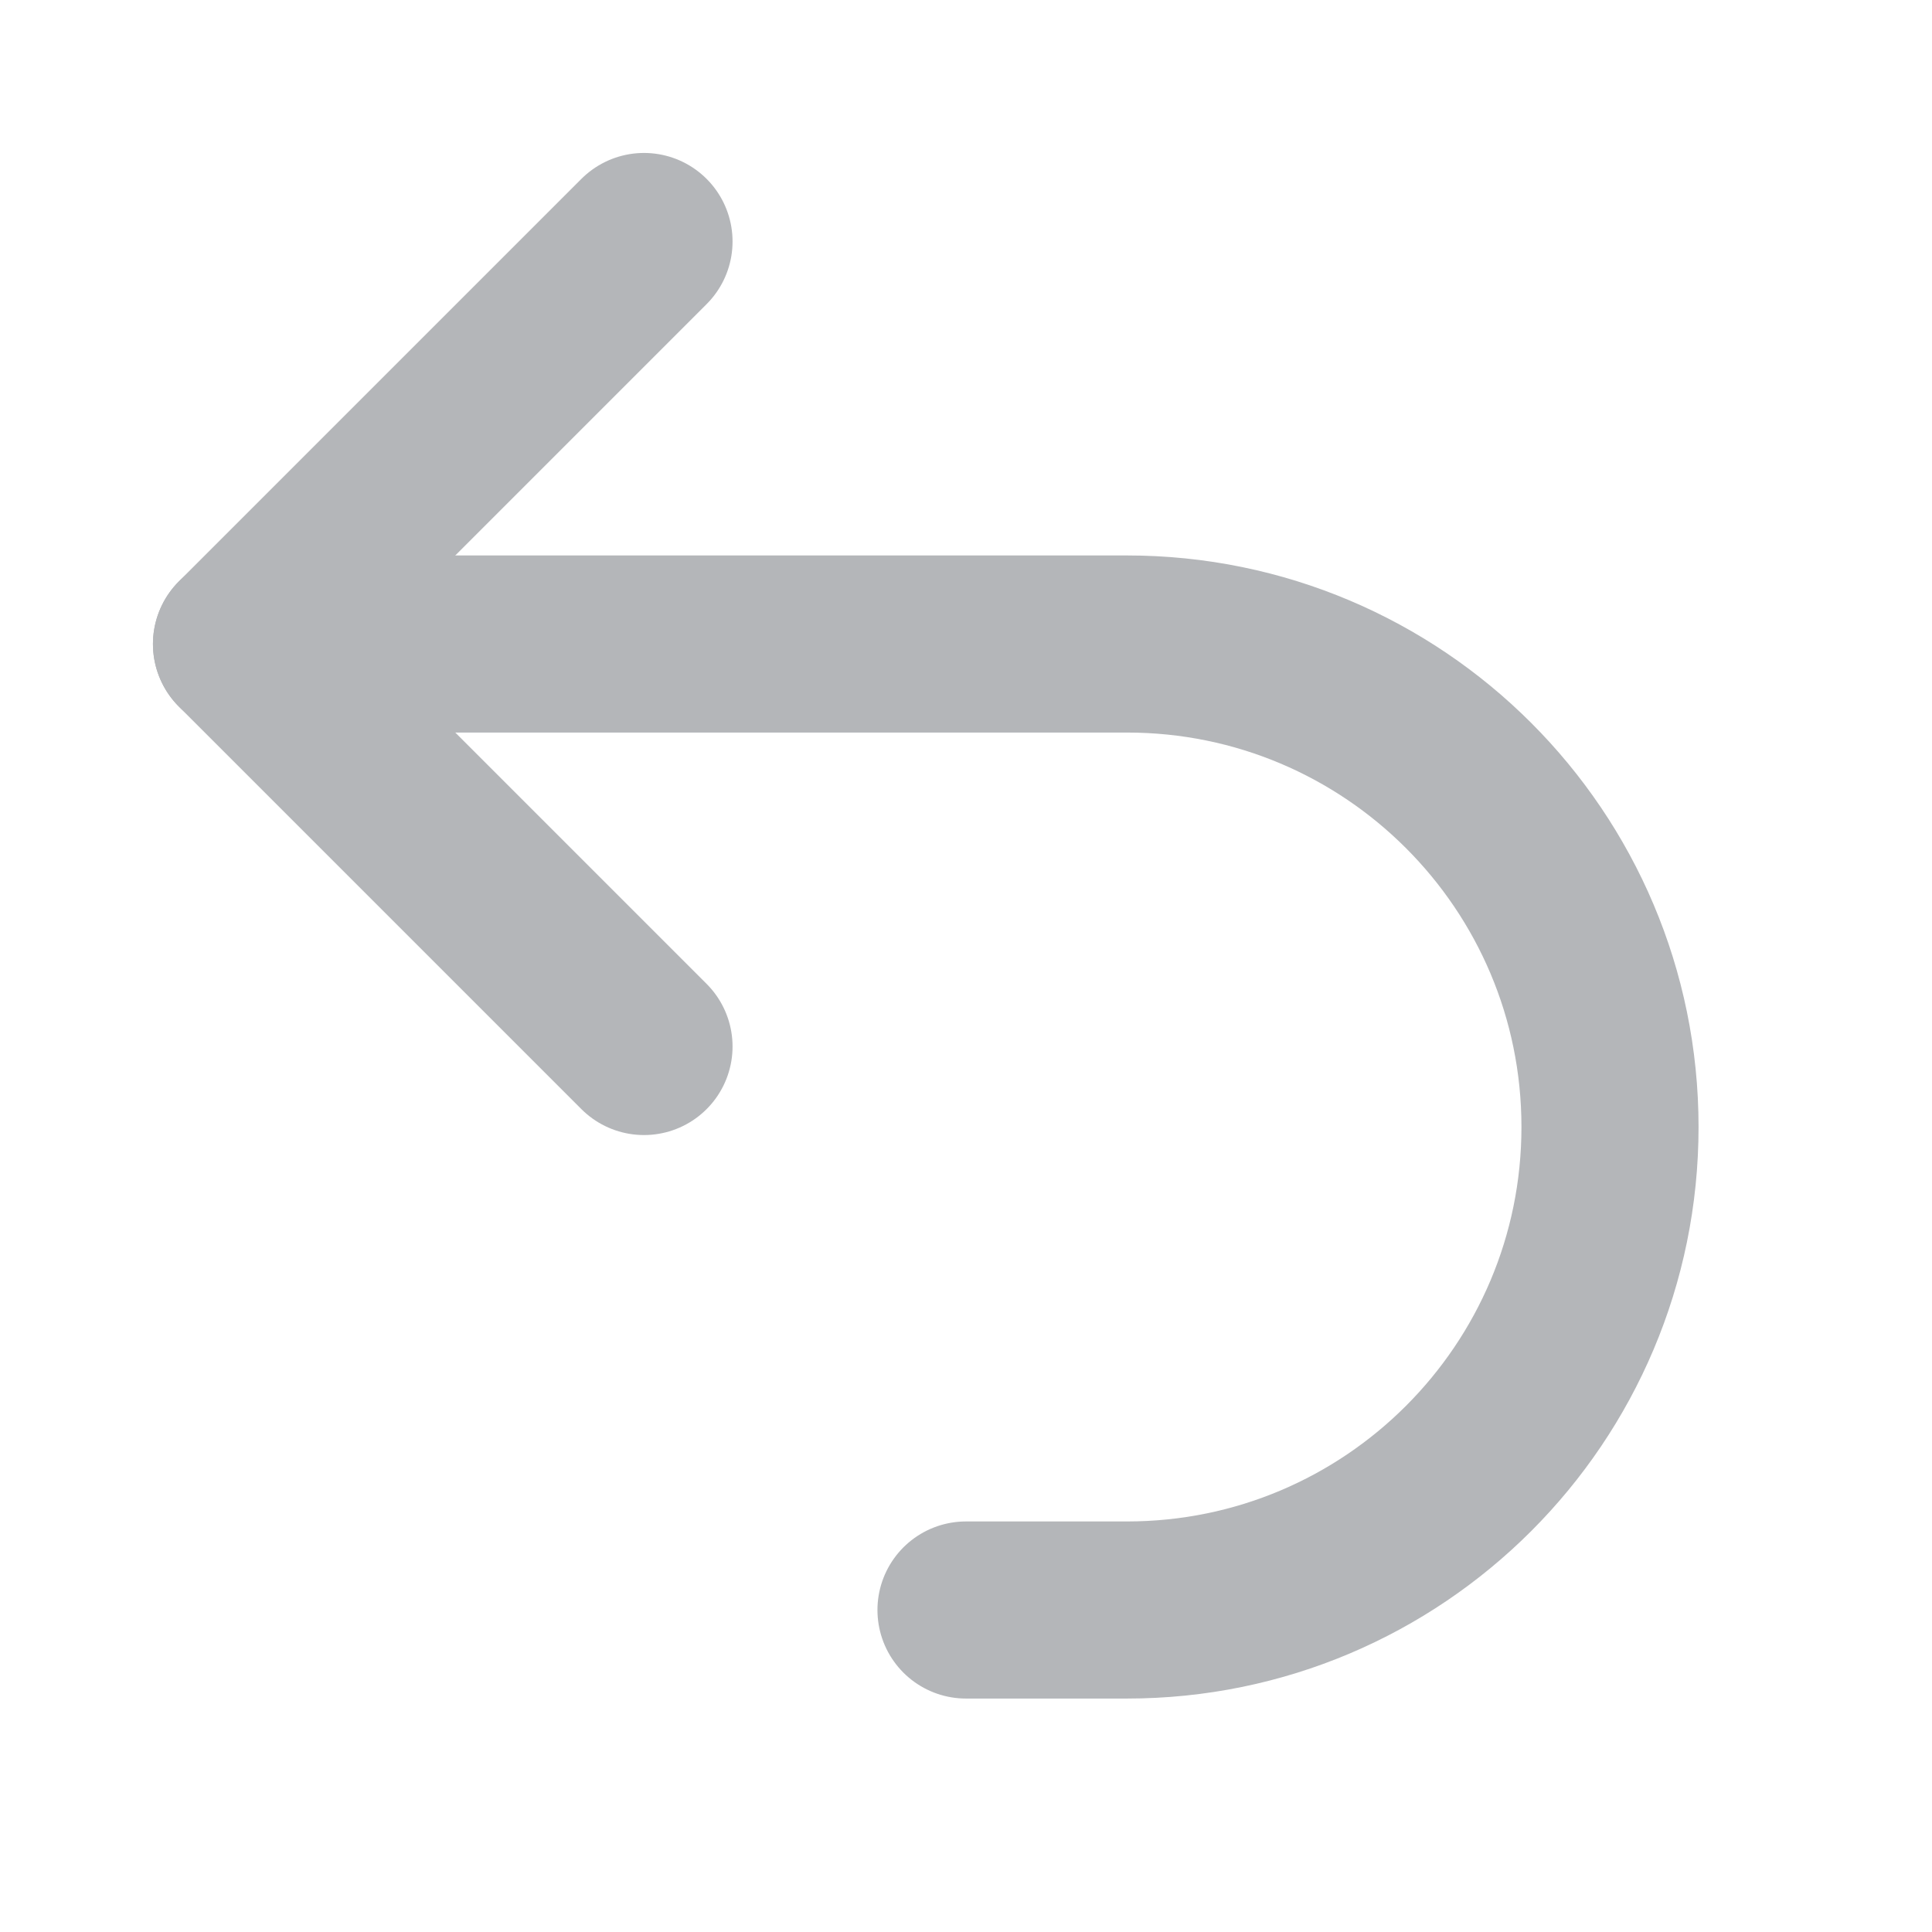
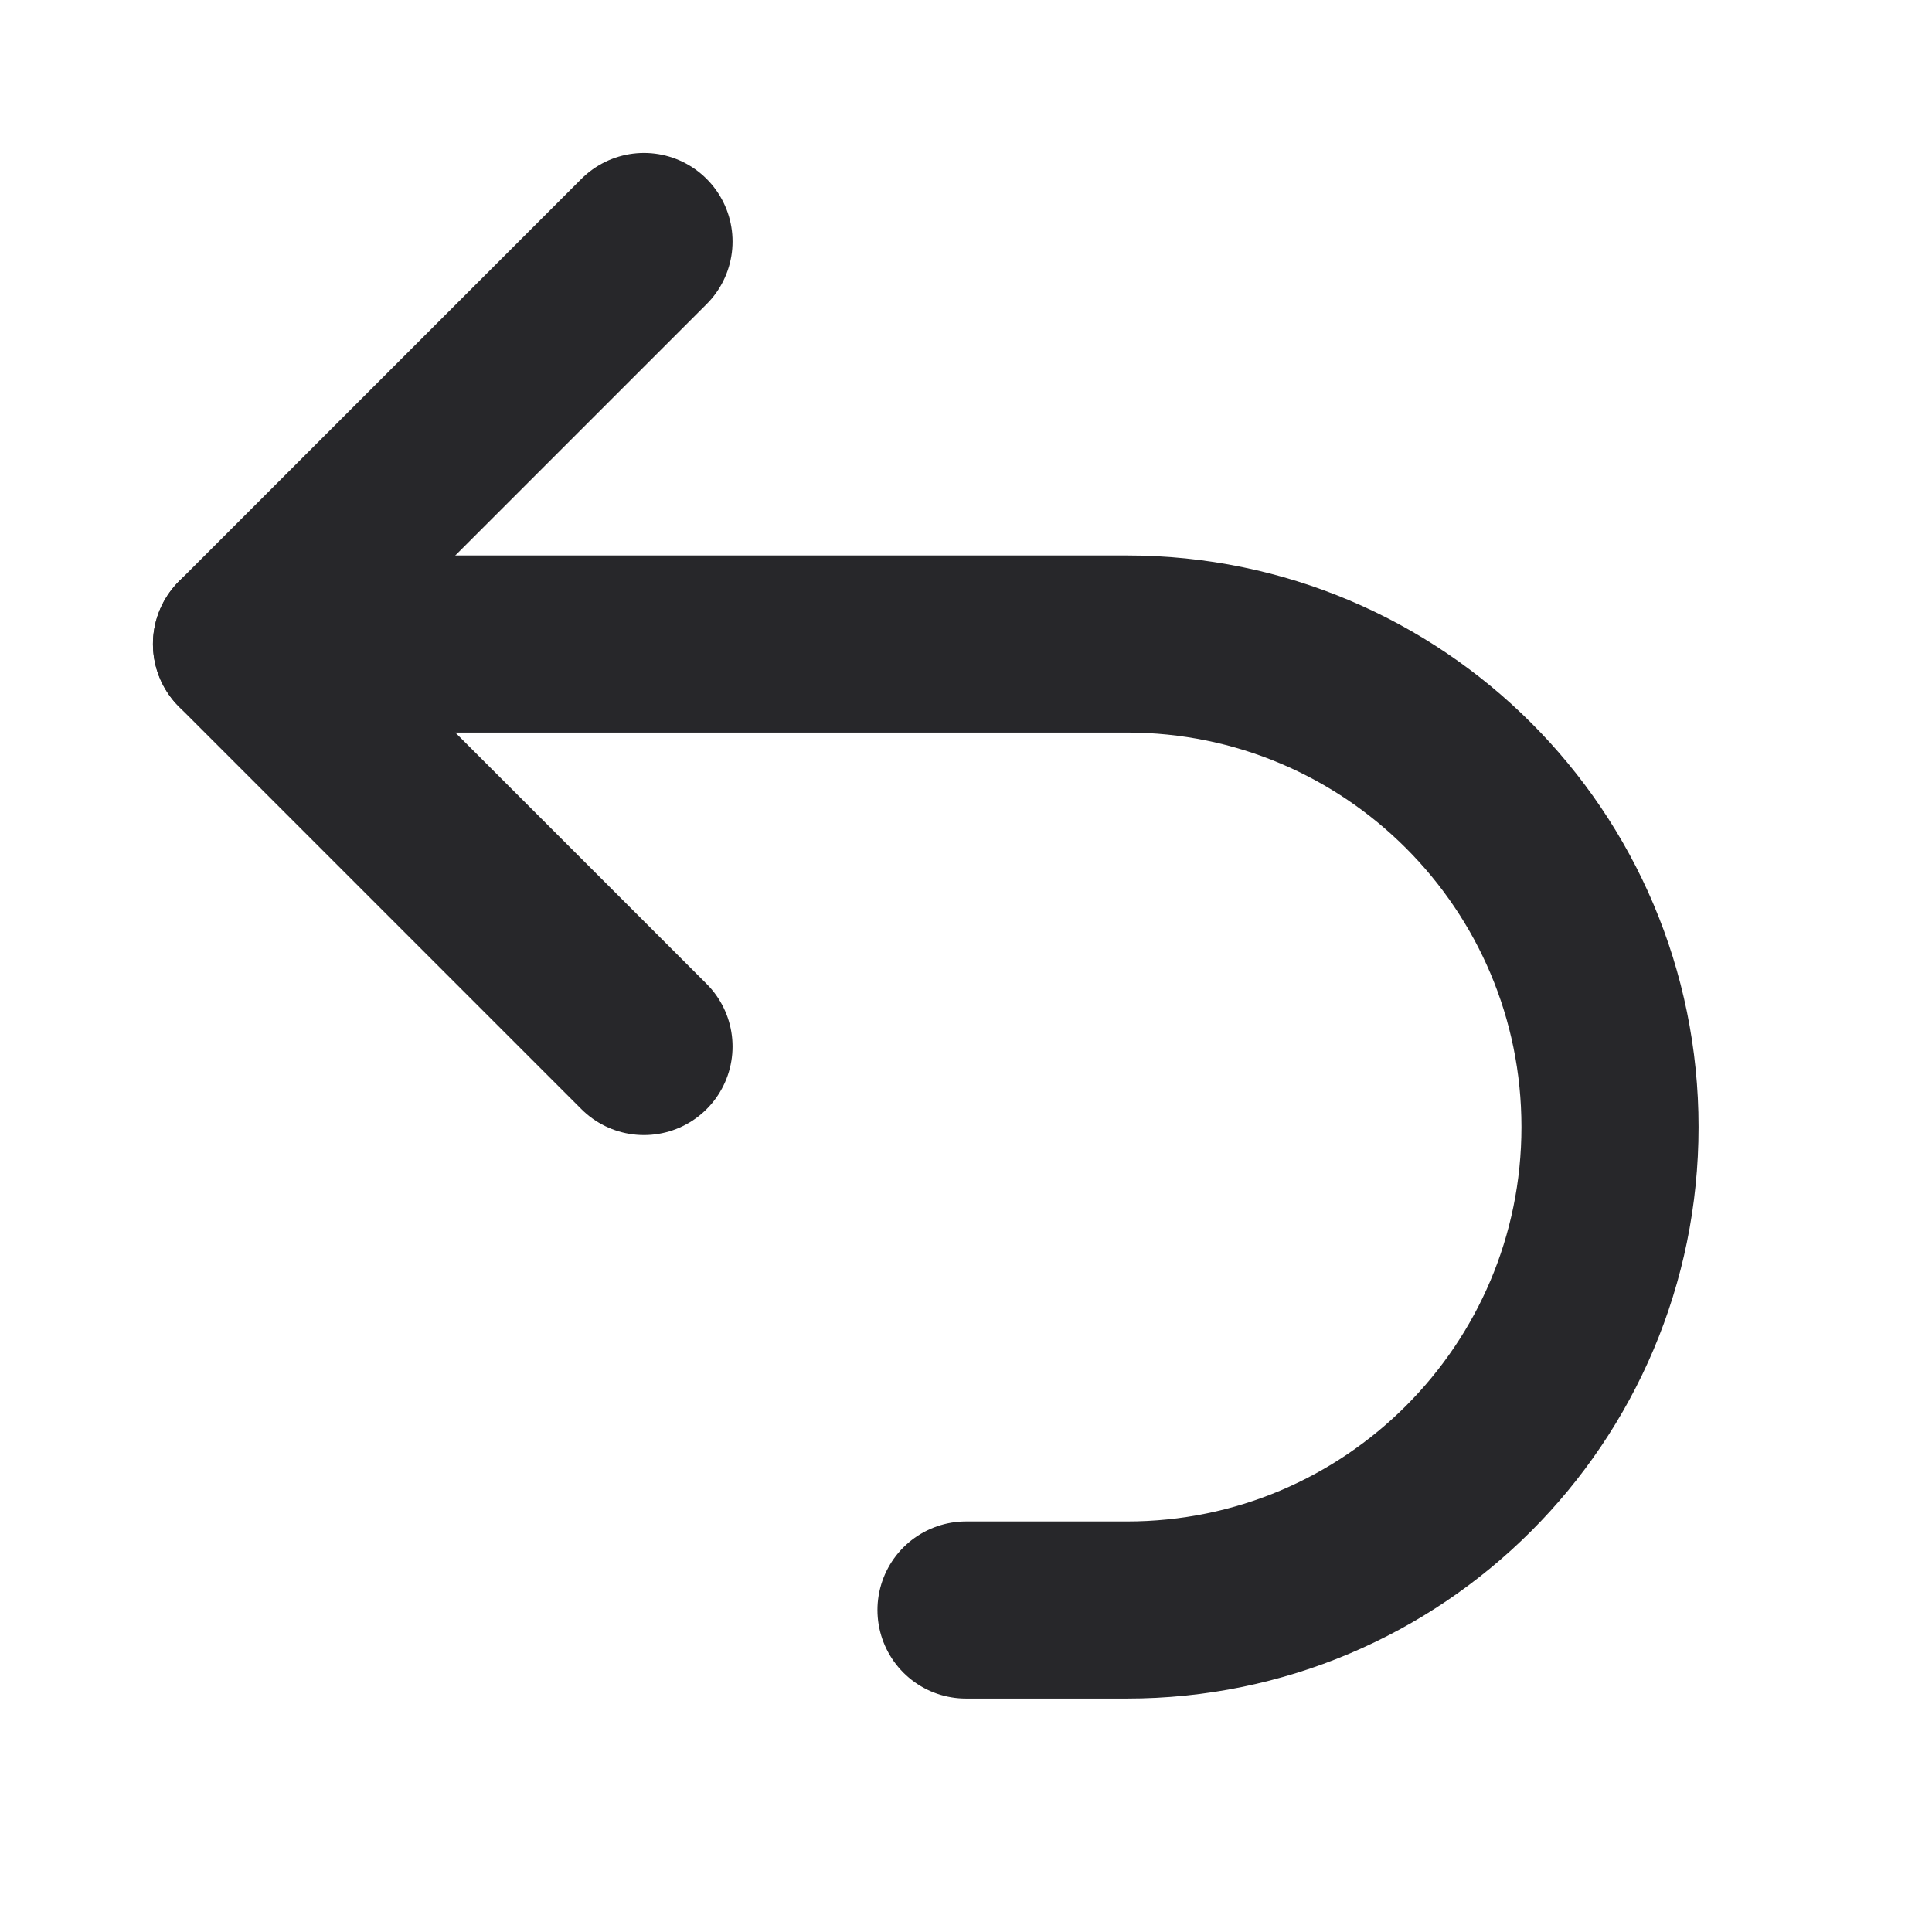
- <svg xmlns="http://www.w3.org/2000/svg" viewBox="0 0 24 24" fill="none" stroke="#B4B6B9" stroke-width="2.2" stroke-linecap="round" stroke-linejoin="round" version="1.1" id="svg2">
+ <svg xmlns="http://www.w3.org/2000/svg" viewBox="0 0 24 24" fill="none" stroke="#27272A" stroke-width="2.2" stroke-linecap="round" stroke-linejoin="round" version="1.1" id="svg2">
  <defs id="defs2" />
  <path d="M 8,3 3,8 8,13" id="path1" />
  <path d="m 3,8 h 11 a 6,6 0 0 1 0,12 h -2" id="path2" />
</svg>
